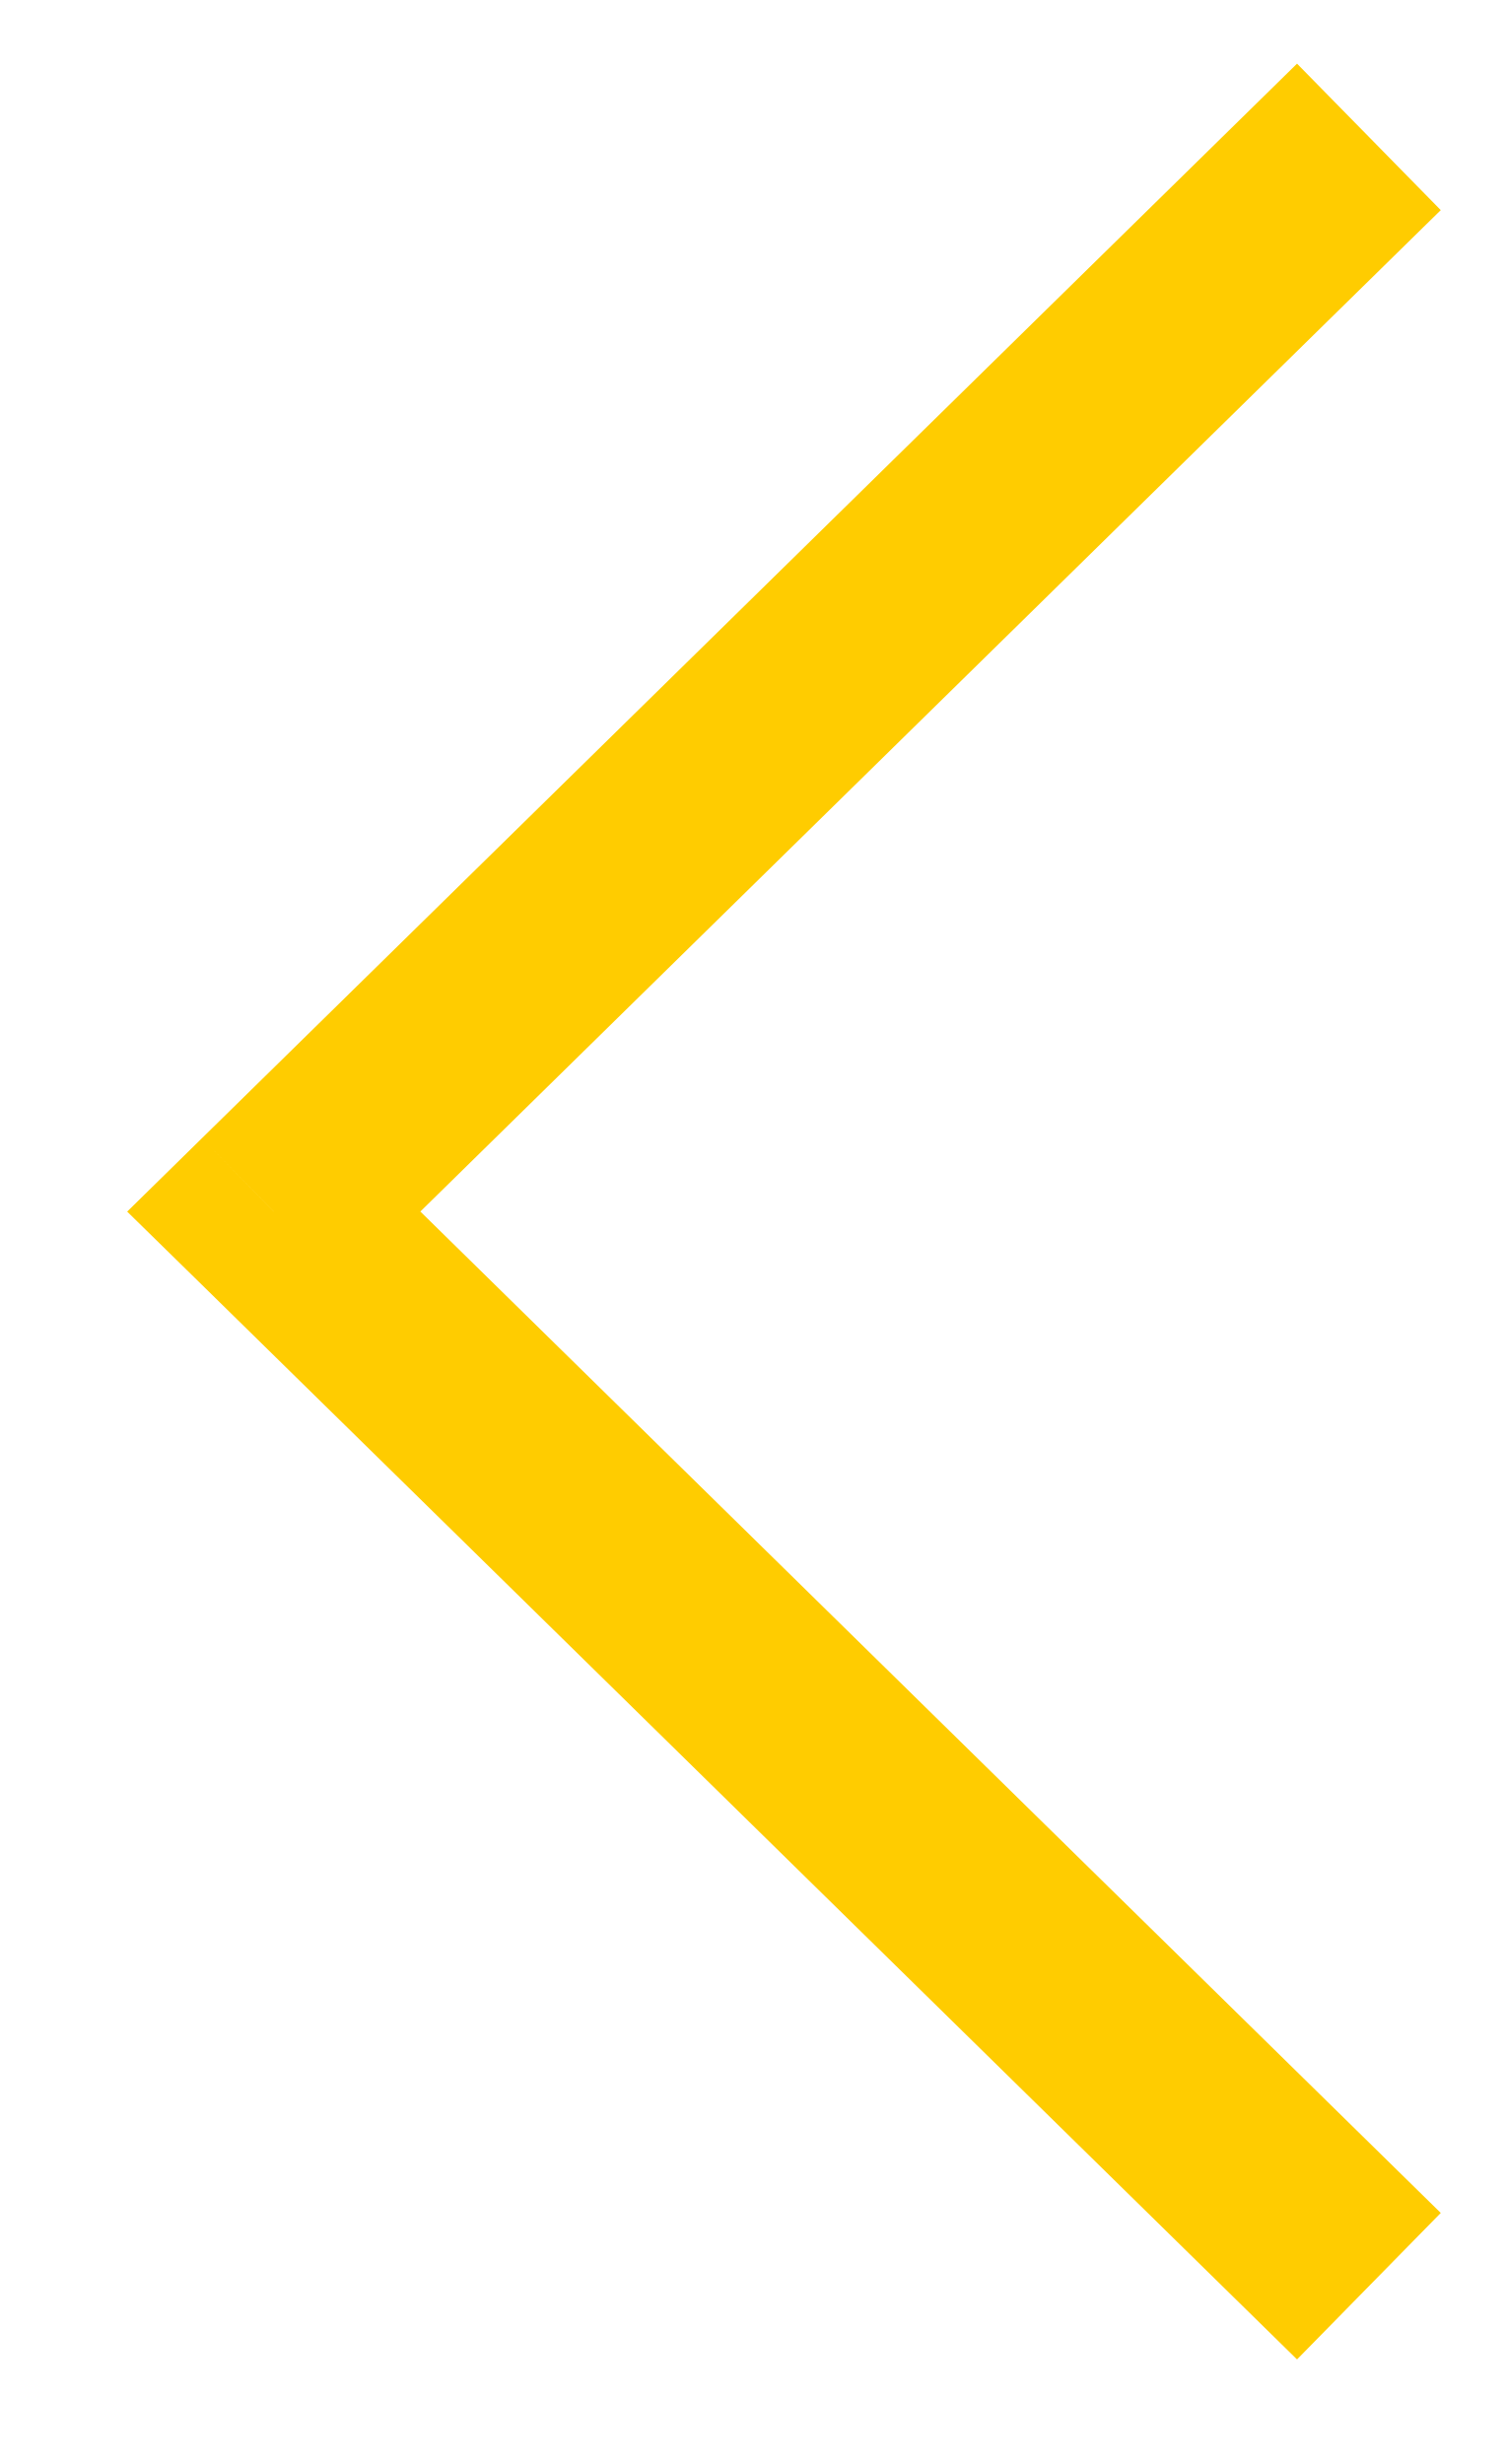
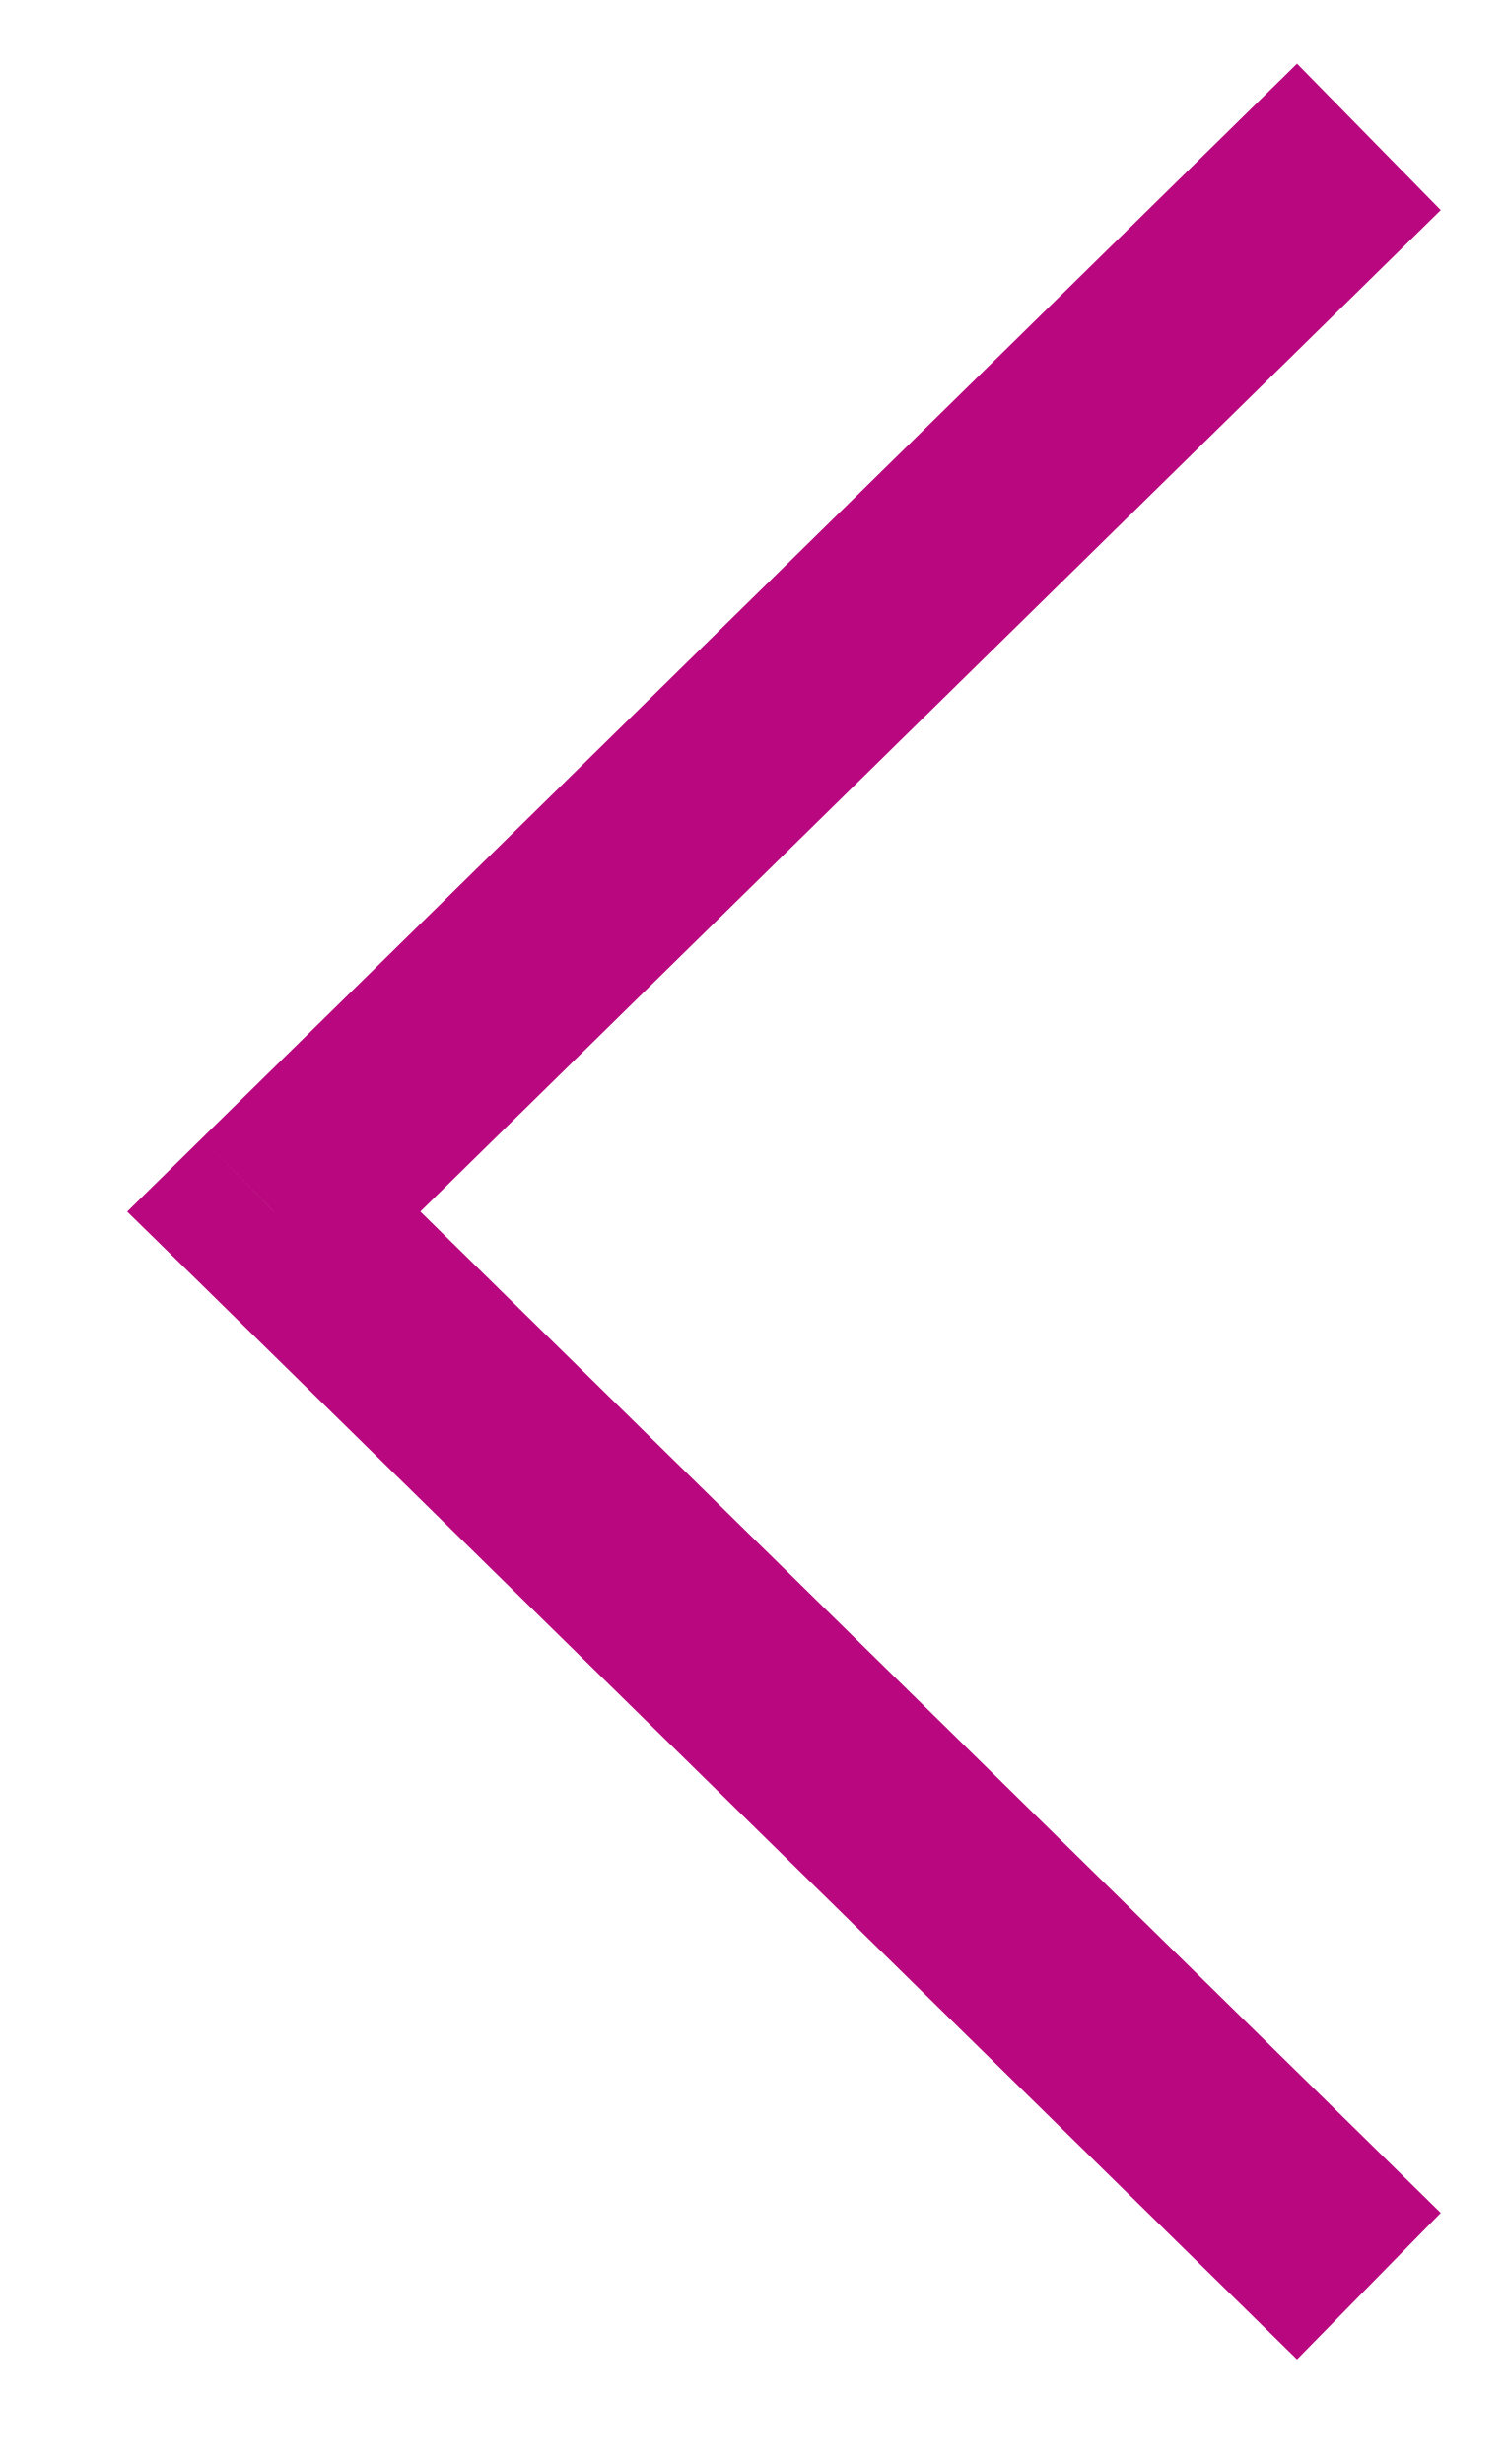
<svg xmlns="http://www.w3.org/2000/svg" width="11" height="18" viewBox="0 0 11 18" fill="none">
-   <path d="M2 8.851L1.475 9.386L0.929 8.851L1.475 8.315L2 8.851ZM9.475 17.236L1.475 9.386L2.525 8.315L10.525 16.166L9.475 17.236ZM1.475 8.315L9.475 0.465L10.525 1.535L2.525 9.386L1.475 8.315Z" fill="#FFCC00" />
+   <path d="M2 8.851L1.475 9.386L0.929 8.851L1.475 8.315L2 8.851ZM9.475 17.236L1.475 9.386L2.525 8.315L10.525 16.166L9.475 17.236ZM1.475 8.315L9.475 0.465L10.525 1.535L2.525 9.386L1.475 8.315Z" fill="#b9087f" />
</svg>
